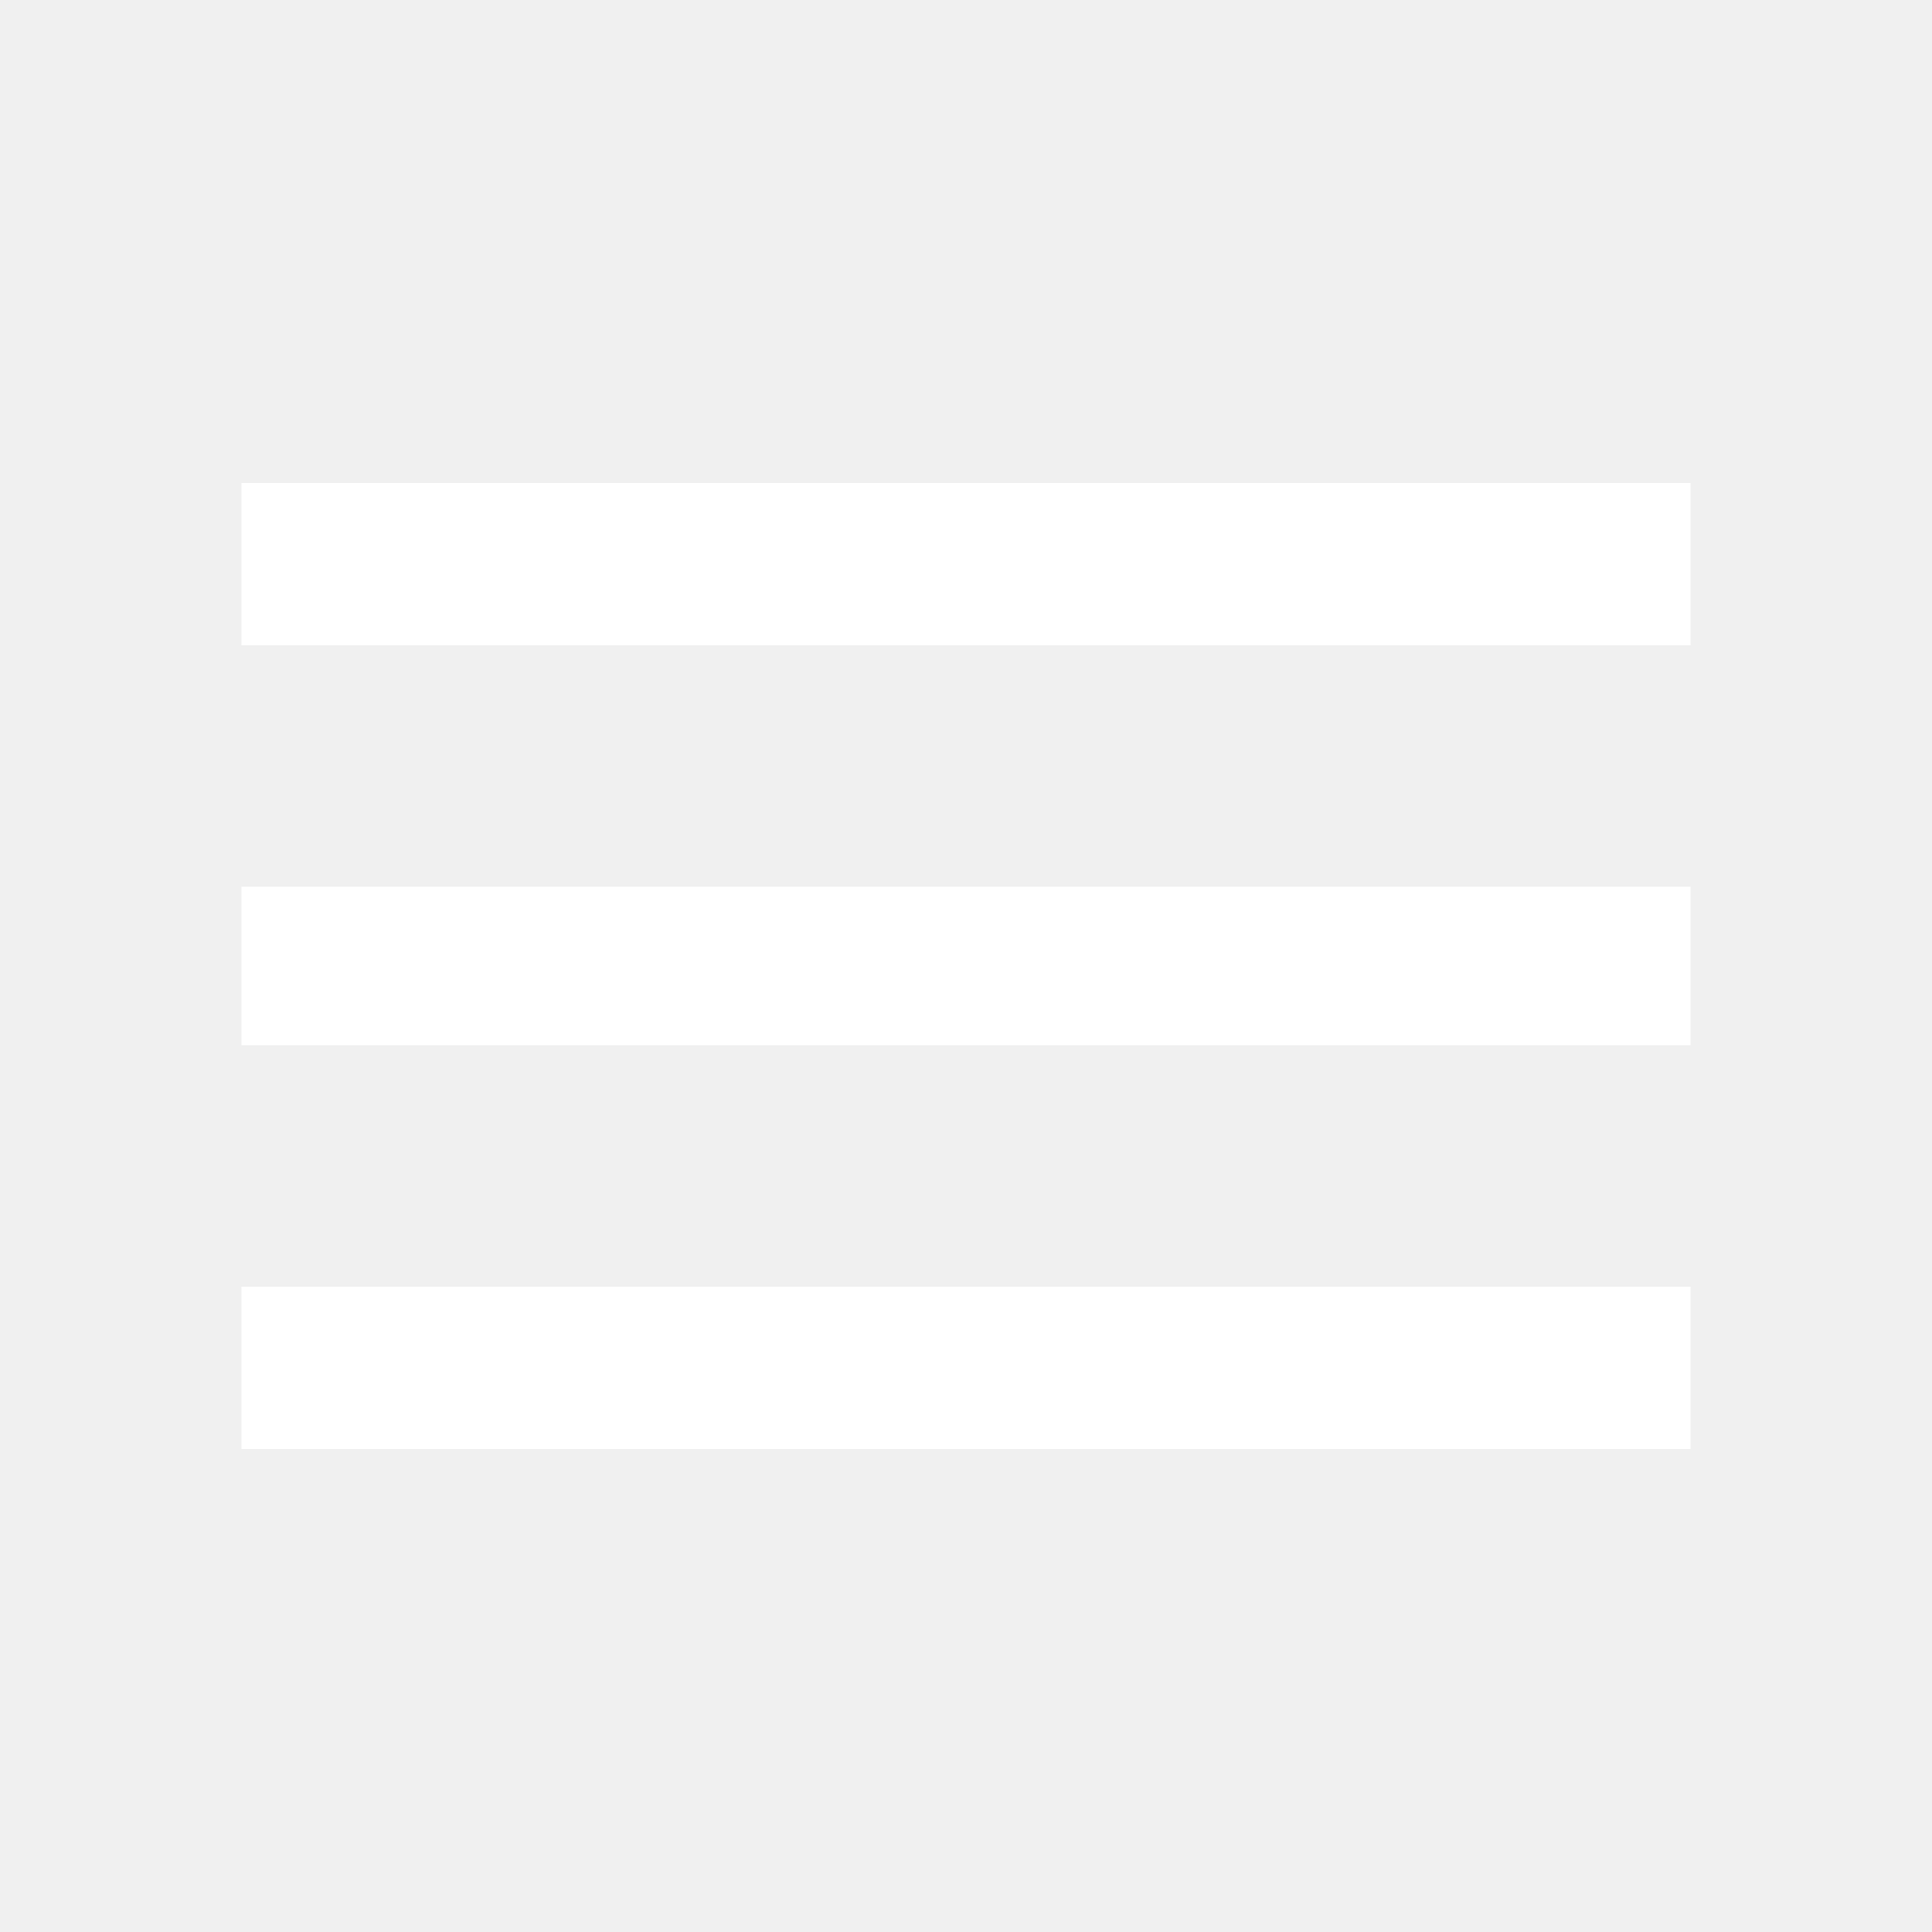
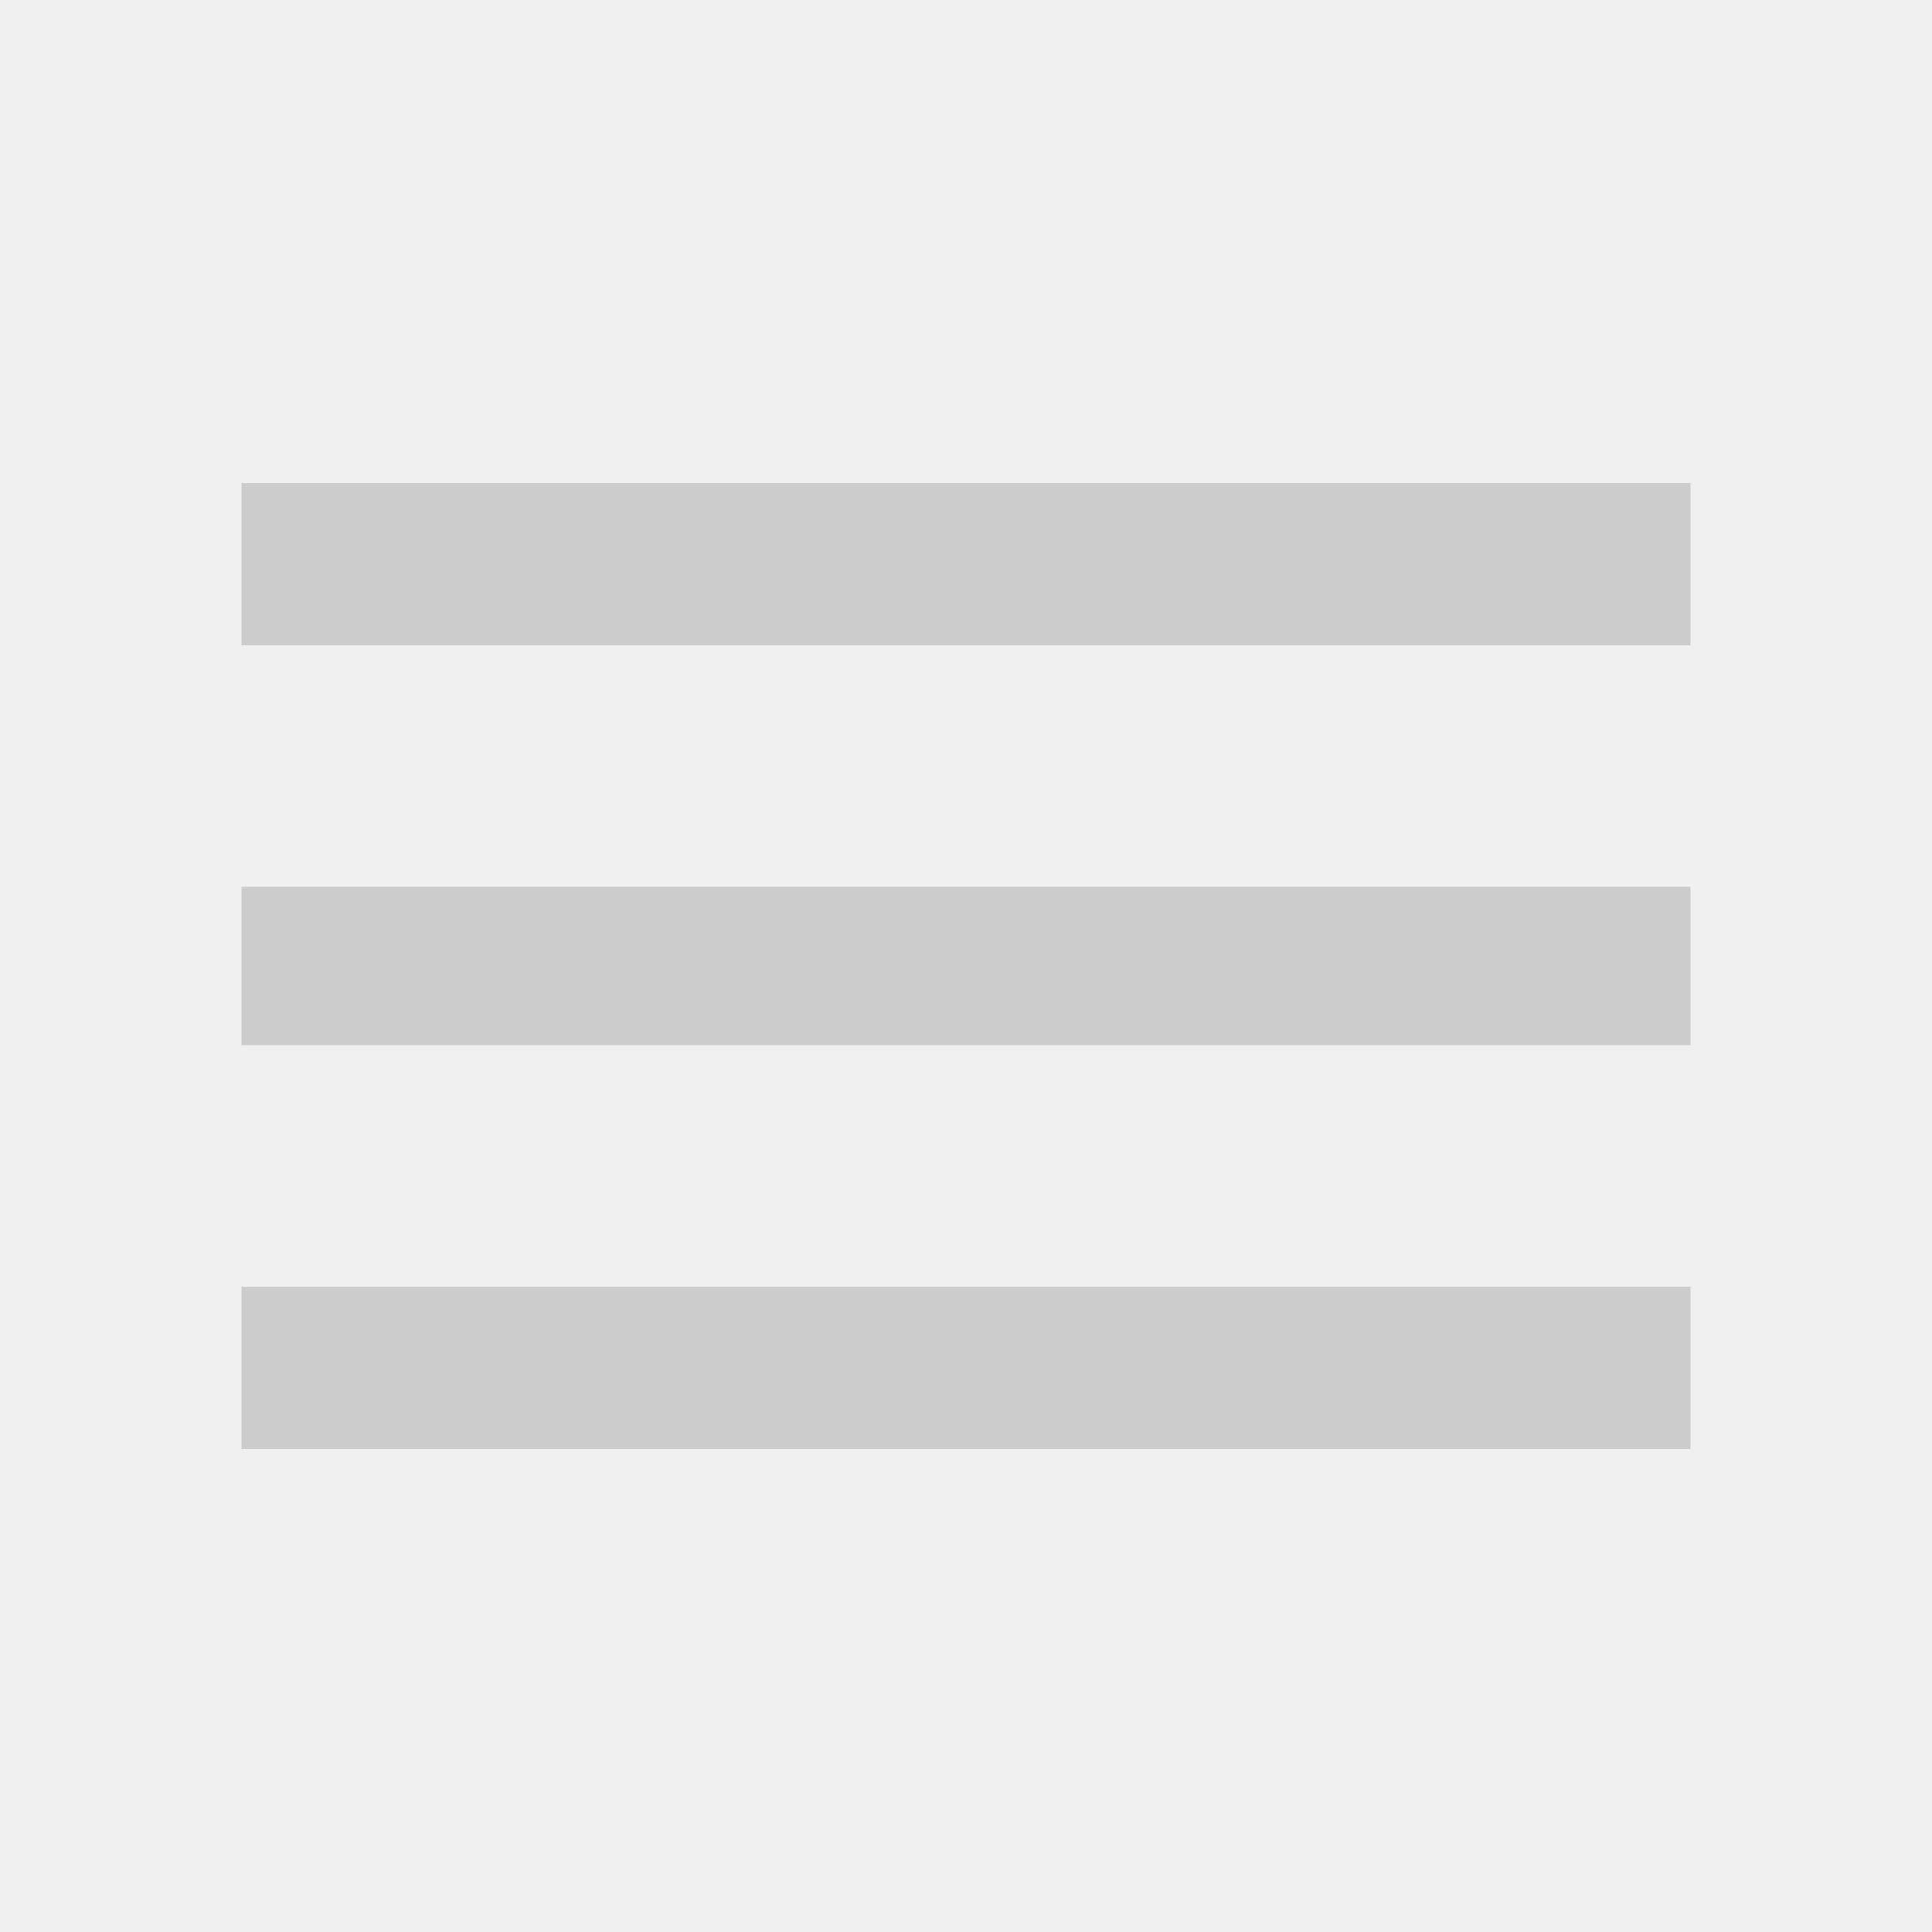
- <svg xmlns="http://www.w3.org/2000/svg" version="1.1" width="24" height="24" viewBox="0 0 24 24">
-   <path fill="#fff" d="M3 6h18v2.016h-18v-2.016zM3 12.984v-1.969h18v1.969h-18zM3 18v-2.016h18v2.016h-18z" />
+ <svg xmlns="http://www.w3.org/2000/svg" width="35" height="35" viewBox="0 0 24 24">
+   <path fill="#ccc" d="M3 6h18v2.016h-18v-2.016zM3 12.984v-1.969h18v1.969h-18zM3 18v-2.016h18v2.016h-18z" />
</svg>
